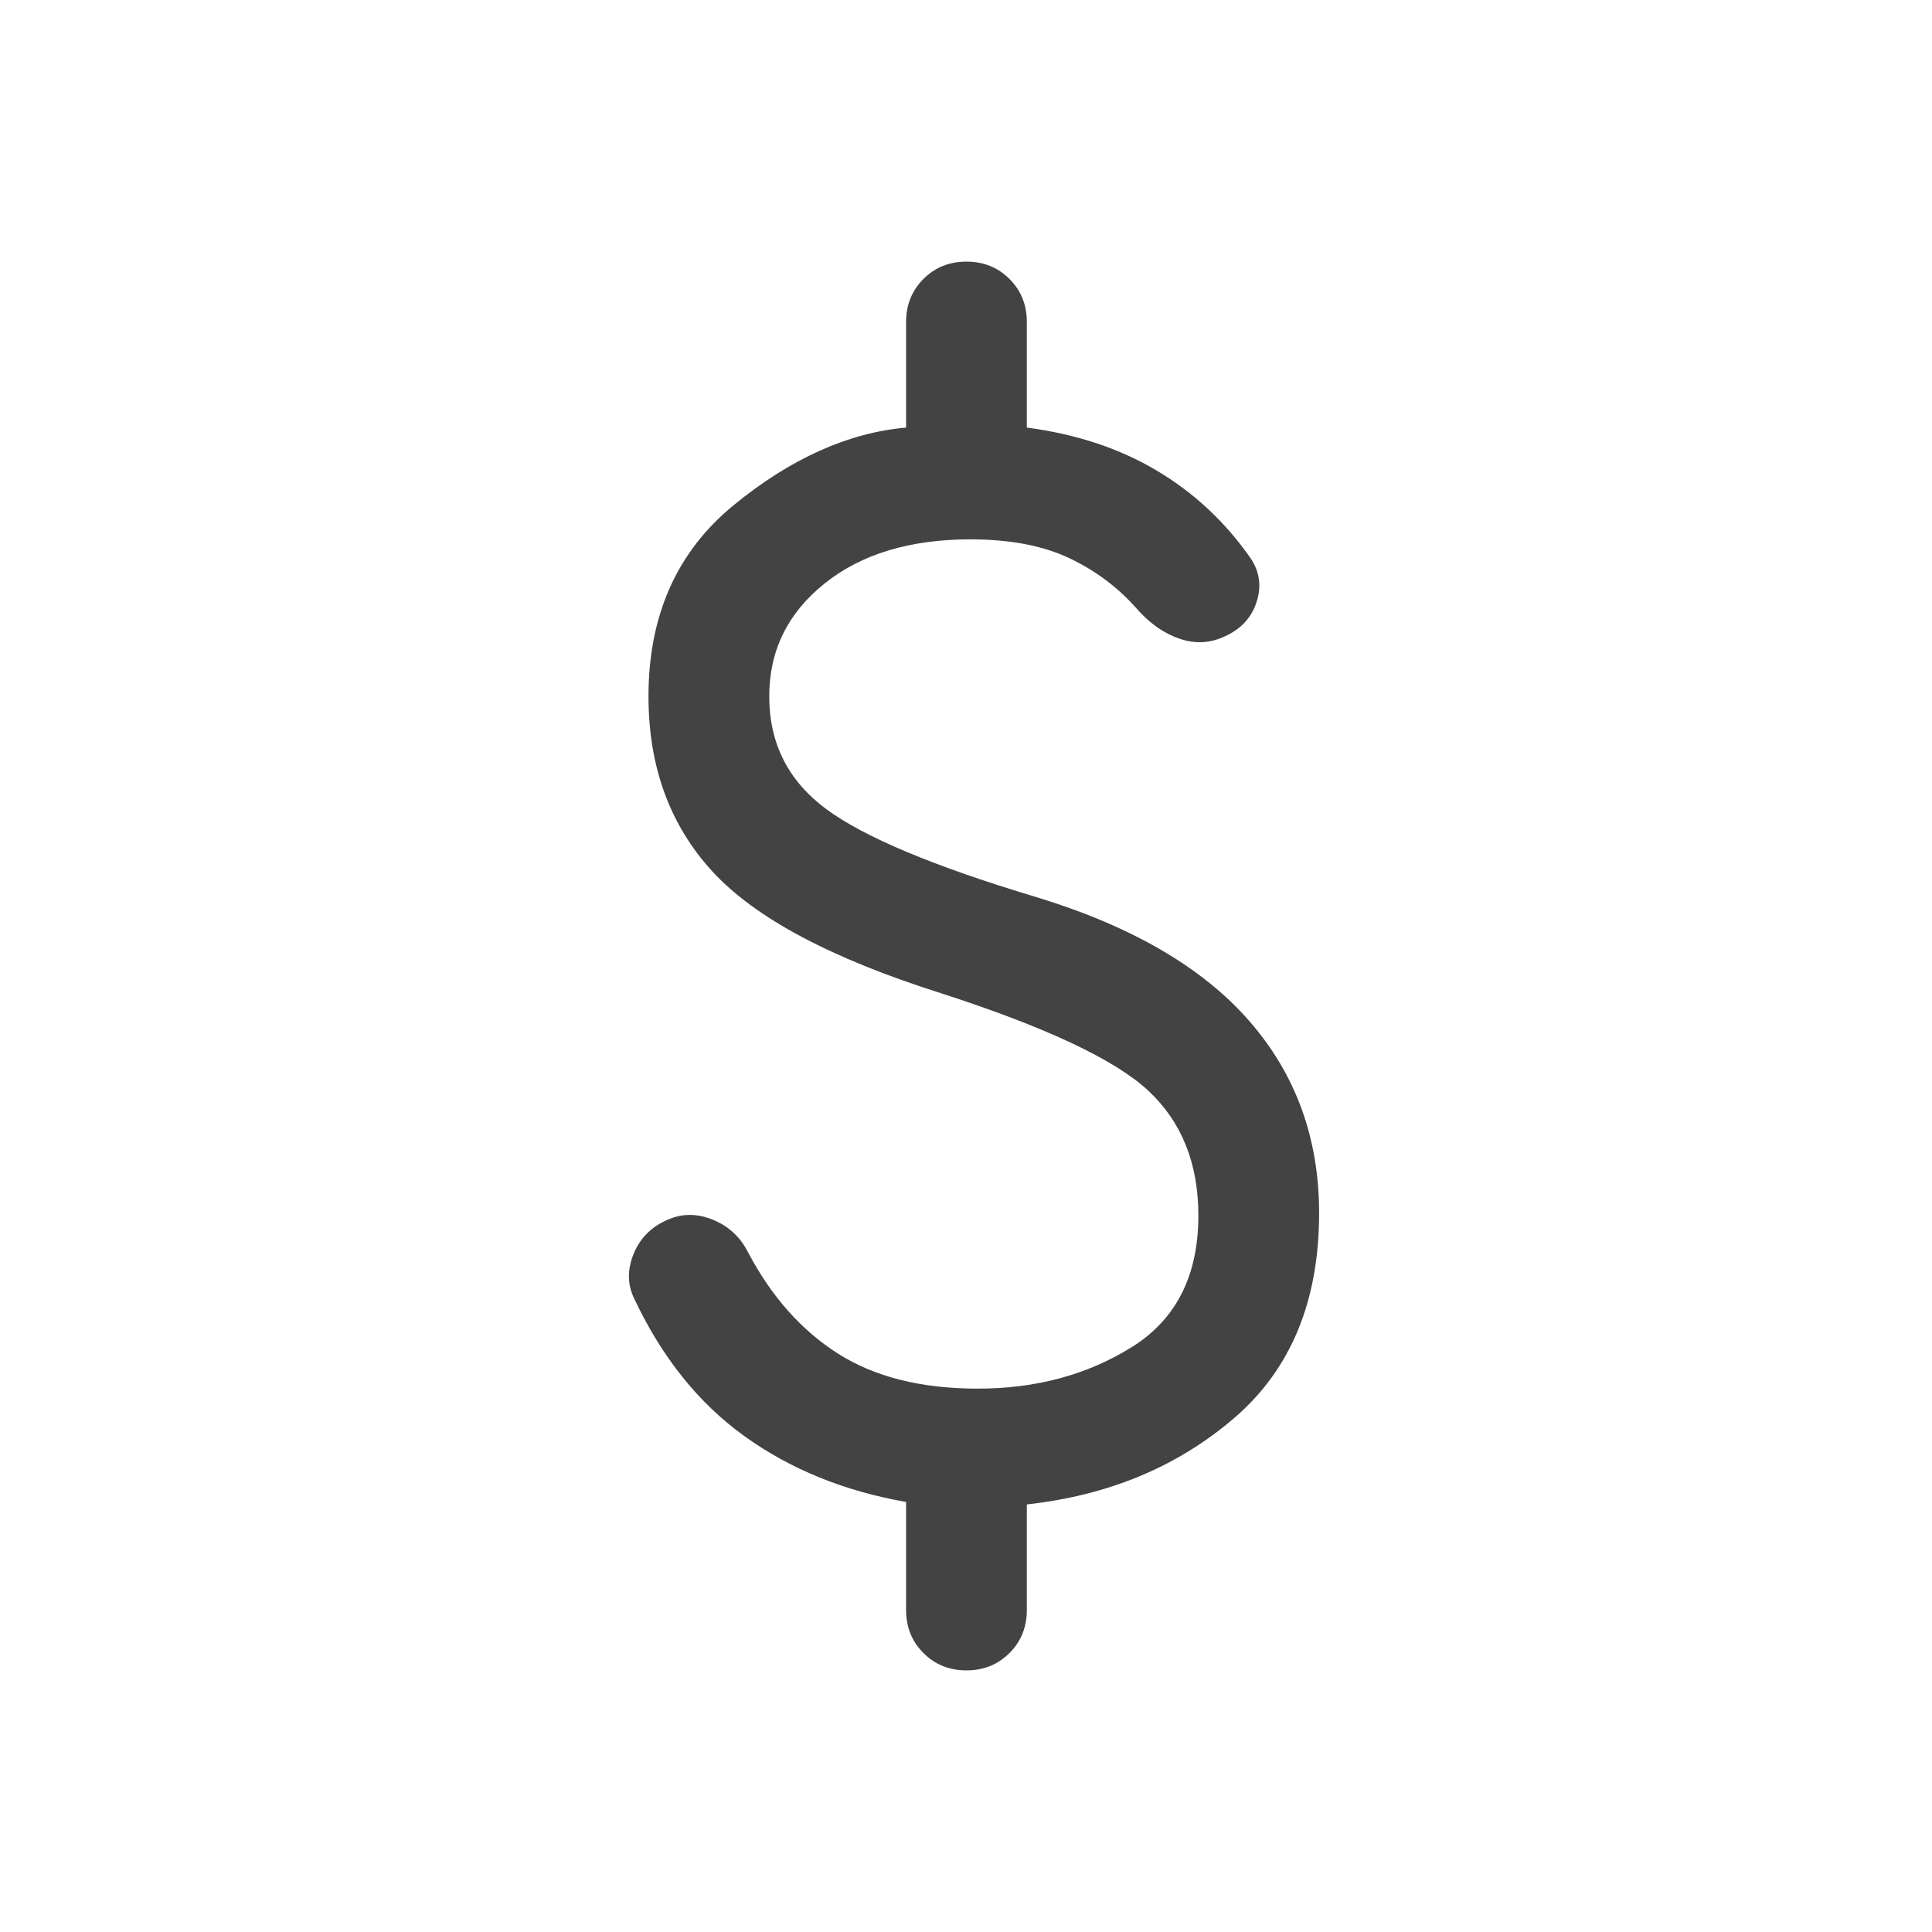
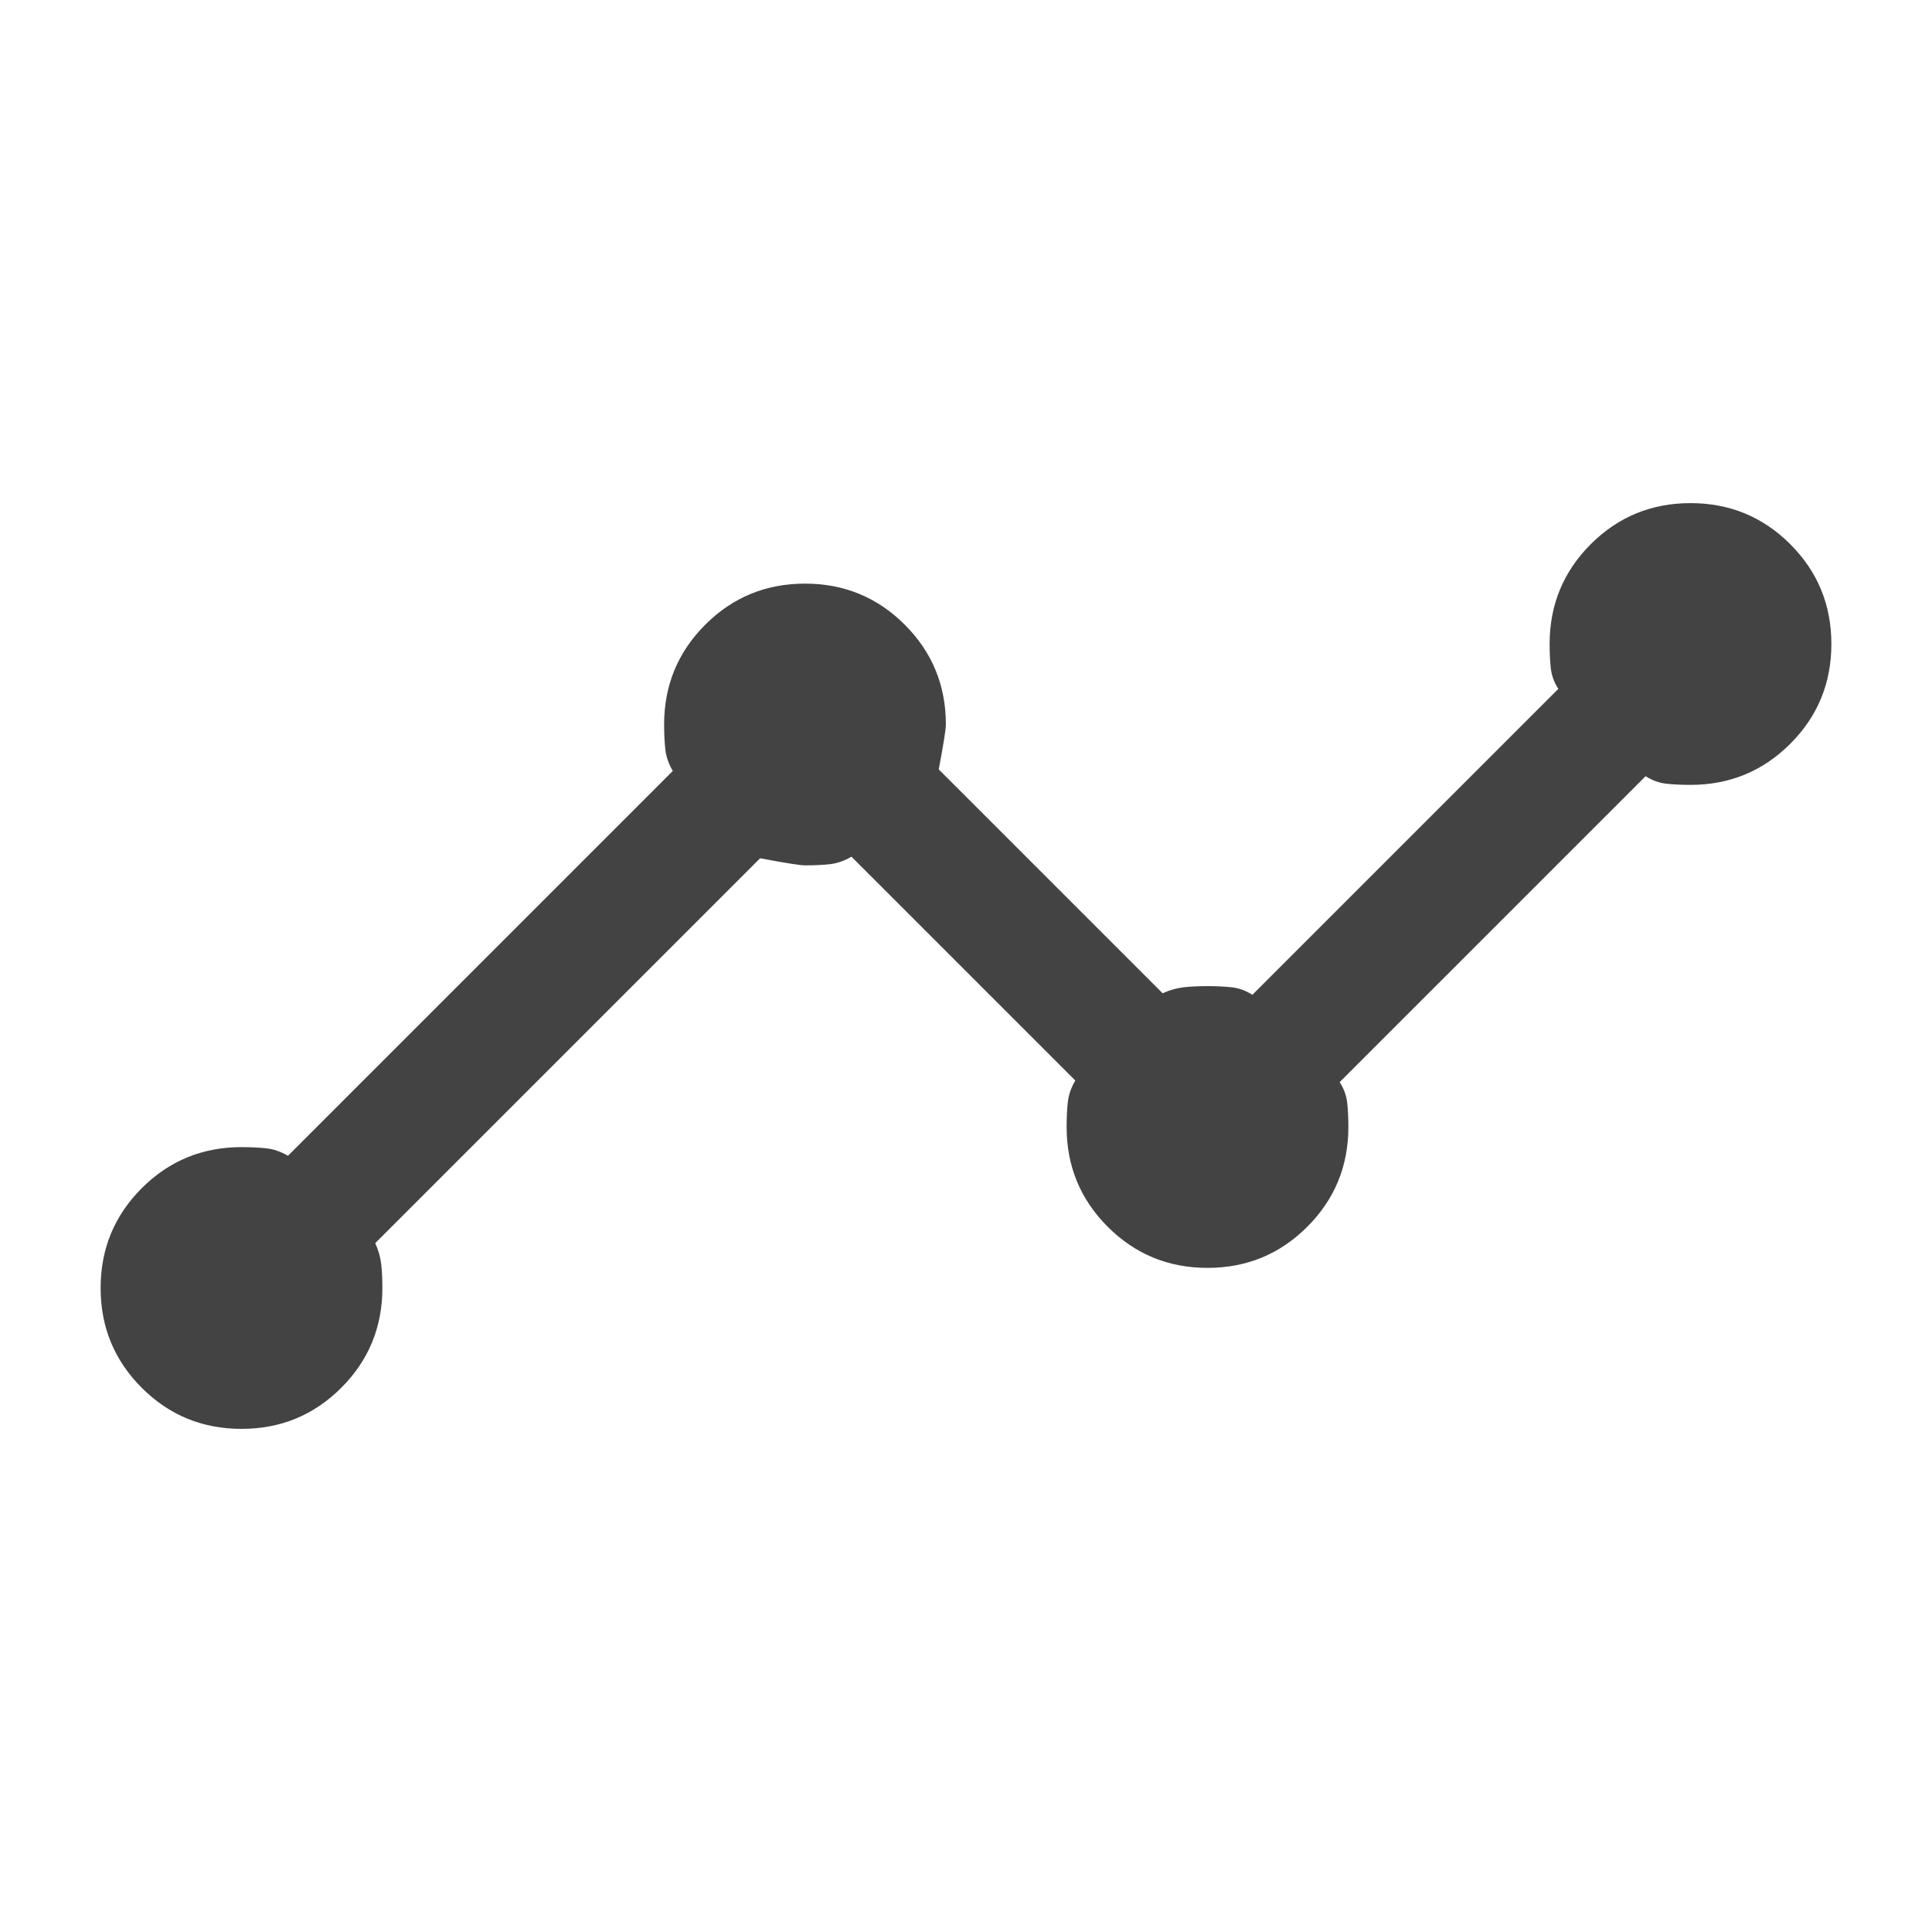
<svg xmlns="http://www.w3.org/2000/svg" height="24px" viewBox="0 -960 960 960" width="24px" fill="#434343">
-   <path d="M480.23-130q-12.77 0-21.38-8.62-8.62-8.61-8.62-21.38v-53.69q-46.15-8.08-80.34-32.7-34.2-24.61-54.81-68.46-5.08-10.53-.12-22.38t17.35-16.92q10.54-4.46 22.07.3 11.54 4.77 17.23 15.93 17.39 33.07 44.74 50.5Q443.69-270 485.92-270q43.31 0 76.43-20.61 33.11-20.62 33.11-65.39 0-38.85-24.88-62.04-24.89-23.19-102.96-48.42-81.77-25.85-113.58-60.46-31.81-34.62-31.81-87.08 0-60.38 42.39-95.04 42.38-34.65 85.61-38.5V-800q0-12.77 8.62-21.38 8.61-8.62 21.38-8.62t21.38 8.62q8.62 8.61 8.62 21.38v52.46q36.85 4.85 64.65 21.43 27.81 16.57 46.58 43.57 6.69 9.92 2.92 21.69-3.77 11.77-16.15 17.23-10.54 4.85-21.88 1.08-11.35-3.77-20.89-14.31-14.15-16.3-33.96-25.73-19.81-9.42-49.27-9.42-45.15 0-72.58 22-27.42 22-27.42 56 0 34.92 28.08 55.85 28.07 20.92 104.38 43.84 70.92 21.54 105.85 61.39 34.92 39.84 34.92 95.69 0 65.61-42.19 101.84-42.19 36.24-103.04 42.93V-160q0 12.77-8.62 21.38Q493-130 480.23-130Z" />
+   <path d="M120-250q-29.15 0-49.58-20.42Q50-290.85 50-320t20.42-49.58Q90.85-390 120-390q6.77 0 12.23.58 5.46.57 10.85 3.73l191.23-191.23q-3.16-5.39-3.73-10.85-.58-5.46-.58-12.23 0-29.15 20.42-49.58Q370.85-670 400-670t49.58 20.42Q470-629.15 470-600q0 3.54-3.54 22.31l111.23 111.23q5.39-2.39 10.46-2.96 5.08-.58 11.85-.58t12.04.58q5.27.57 10.27 3.73l152-152q-3.16-5-3.73-10.27-.58-5.27-.58-12.04 0-29.15 20.42-49.58Q810.85-710 840-710t49.58 20.42Q910-669.15 910-640t-20.42 49.58Q869.15-570 840-570q-6.77 0-12.04-.58-5.27-.57-10.27-3.73l-152 152q3.16 5 3.73 10.27.58 5.27.58 12.04 0 29.15-20.42 49.58Q629.15-330 600-330t-49.58-20.42Q530-370.85 530-400q0-6.77.58-12.23.57-5.46 3.73-10.85L423.08-534.31q-5.39 3.16-10.85 3.73-5.46.58-12.23.58-3.54 0-22.31-3.54L186.46-342.31q2.39 5.39 2.96 10.46.58 5.08.58 11.85 0 29.15-20.42 49.58Q149.15-250 120-250Z" />
</svg>
